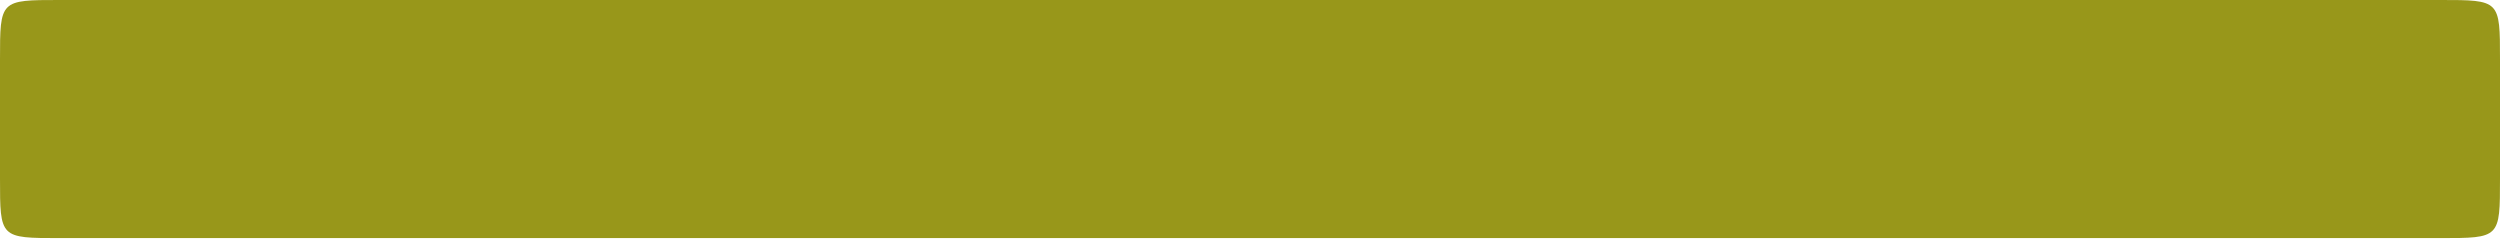
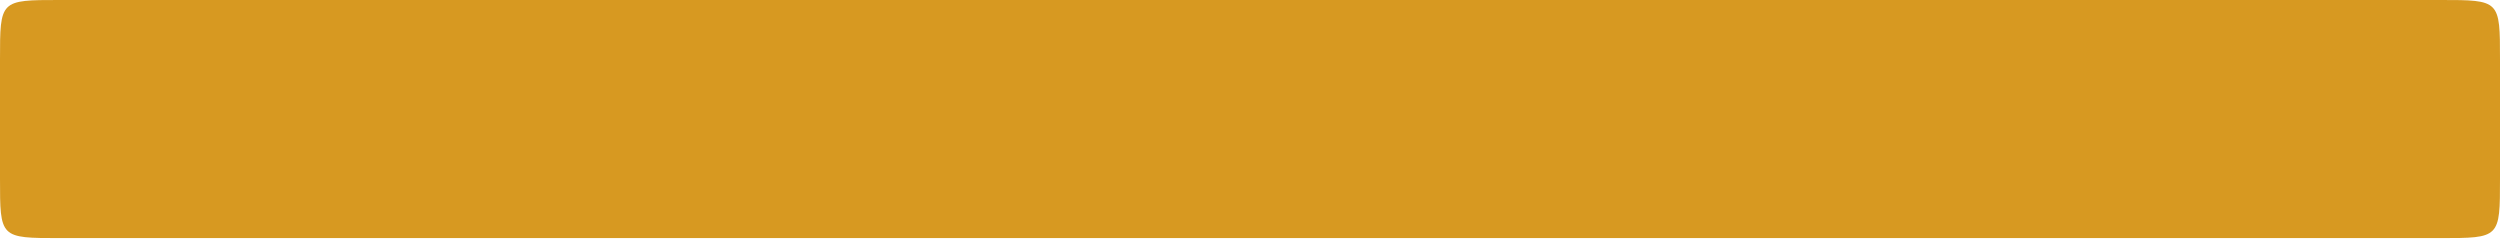
<svg xmlns="http://www.w3.org/2000/svg" width="42" height="4">
  <g transform="translate(0,-1048.362)">
-     <path d="m 1,1048.362 40,0 c 1,0 1,0 1,1 l 0,2 c 0,1 0,1 -1,1 l -40,0 c -1,0 -1,0 -1,-1 l 0,-2 c 0,-1 0,-1 1,-1 z" fill="#98971a" />
+     <path d="m 1,1048.362 40,0 c 1,0 1,0 1,1 l 0,2 c 0,1 0,1 -1,1 l -40,0 c -1,0 -1,0 -1,-1 l 0,-2 c 0,-1 0,-1 1,-1 z" fill="#d79921" />
  </g>
</svg>
